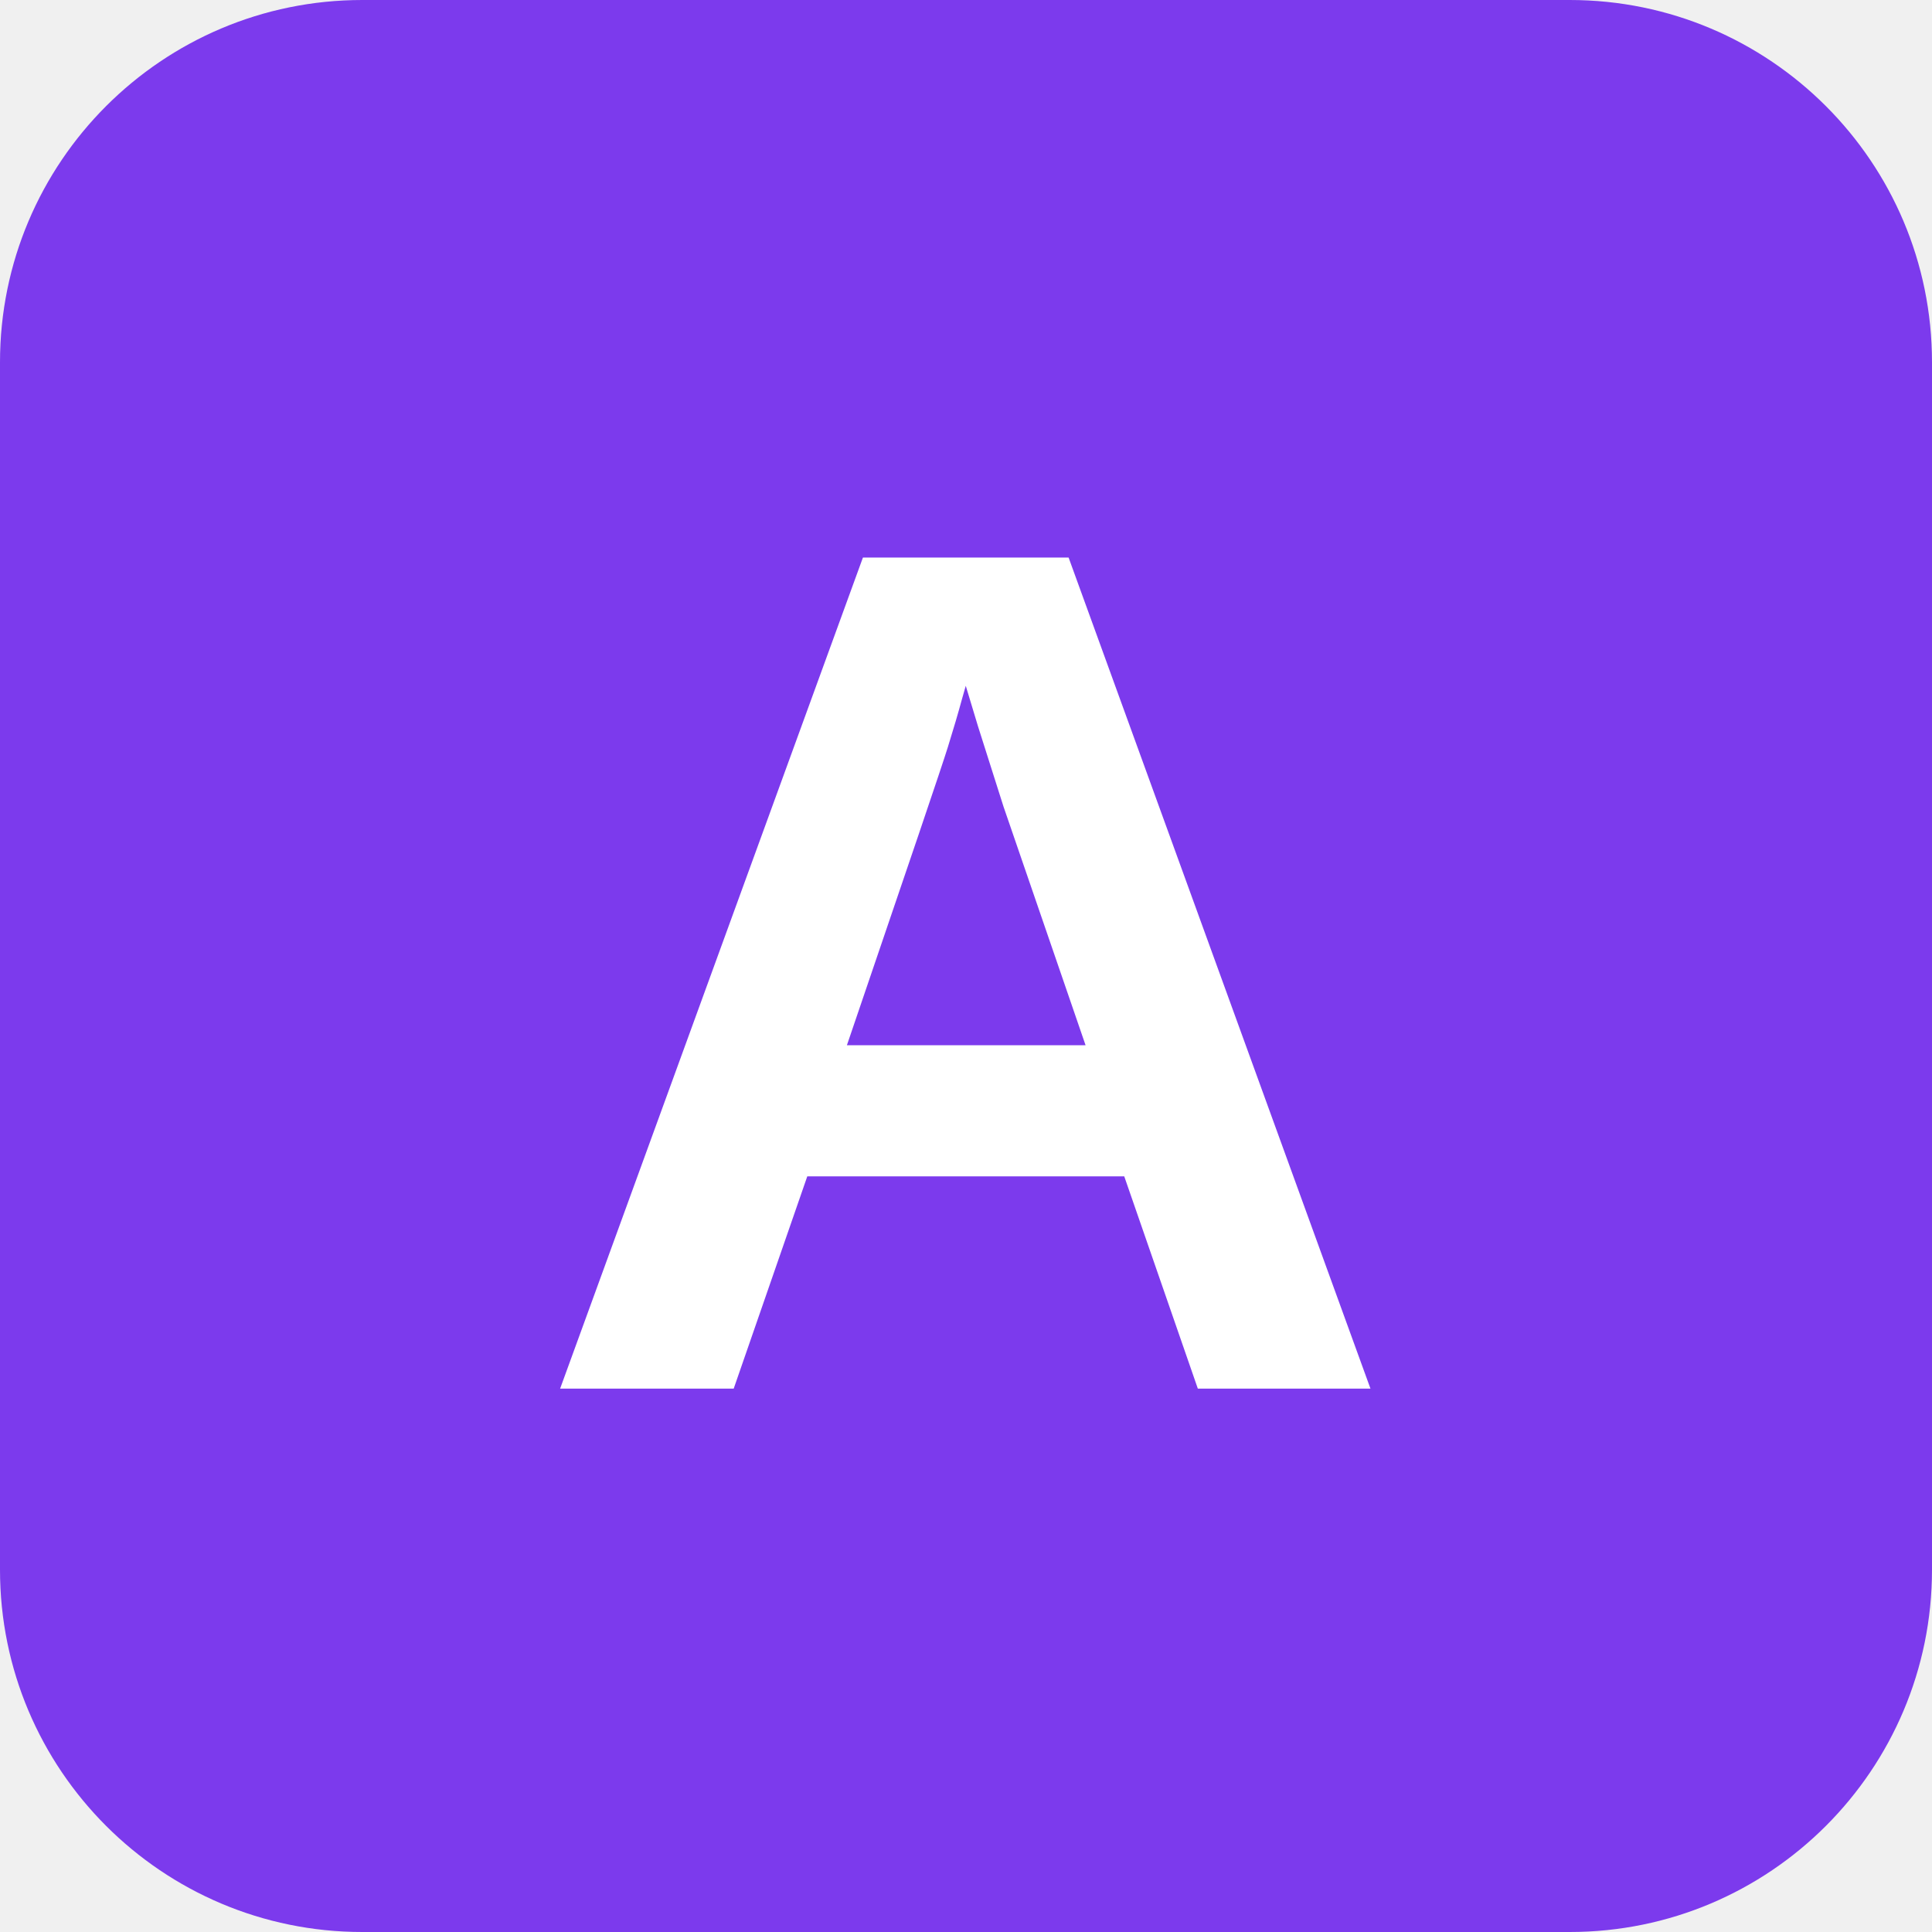
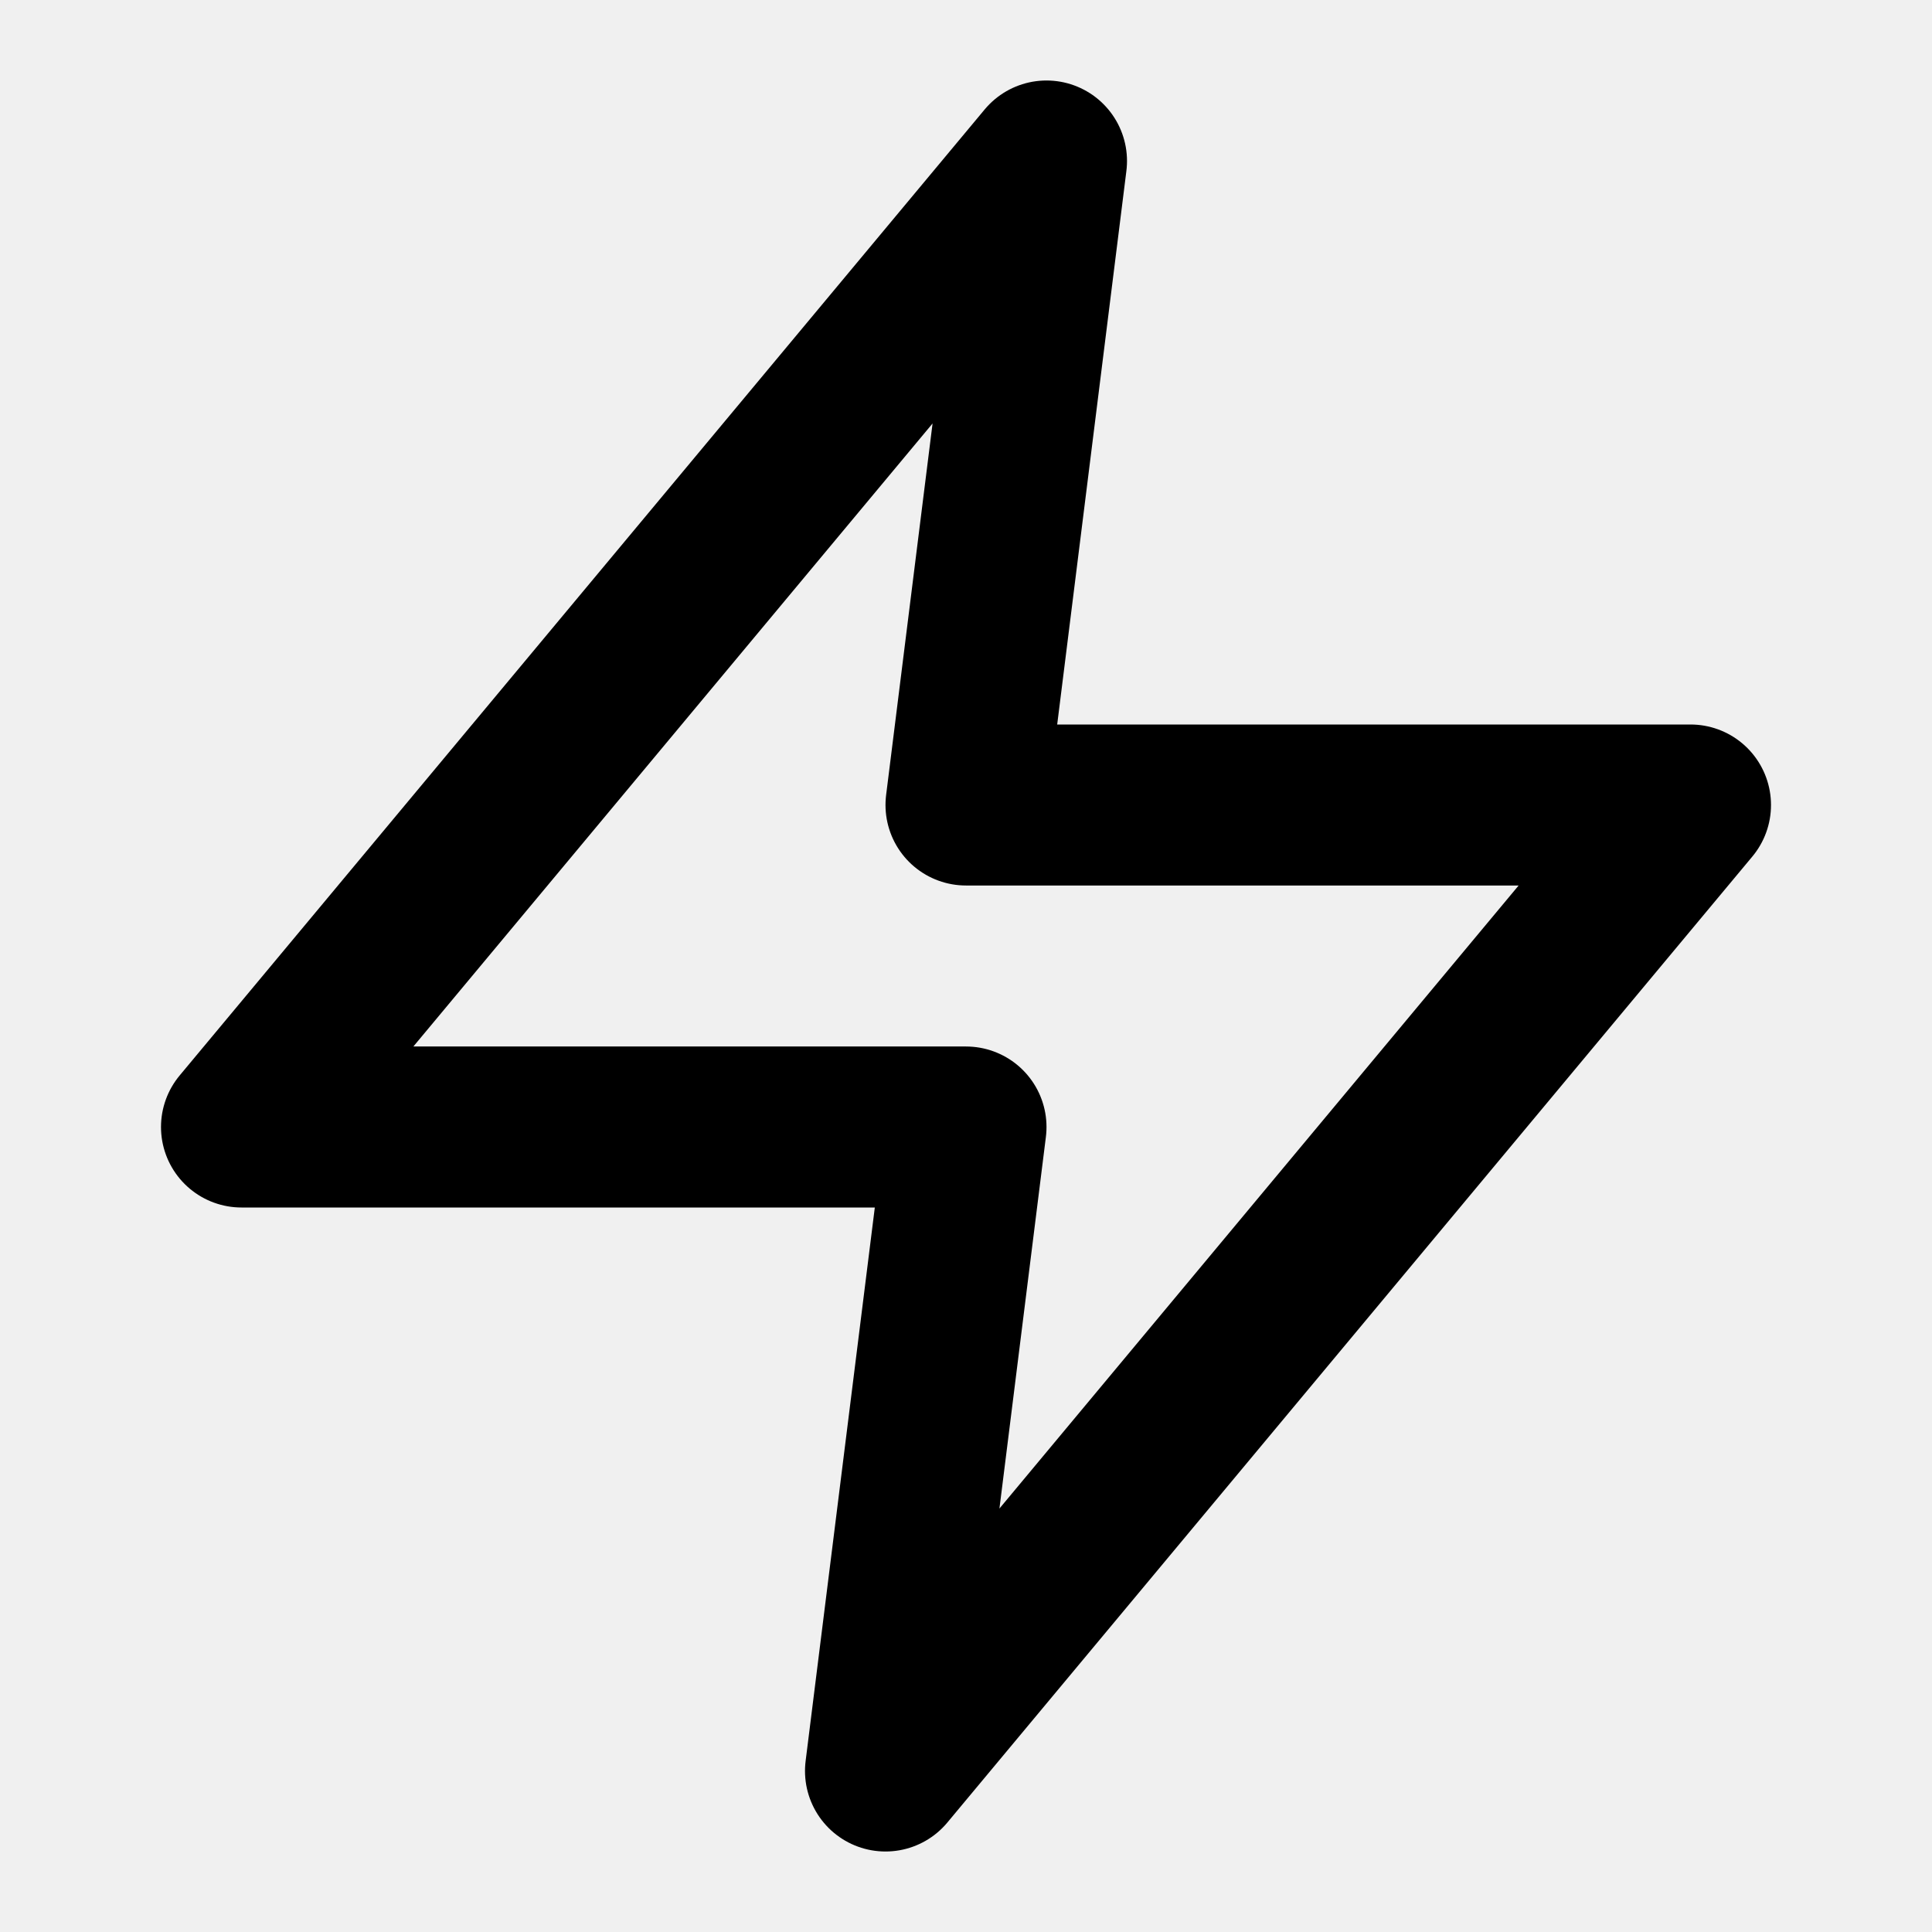
- <svg xmlns="http://www.w3.org/2000/svg" viewBox="0 0 32 32" fill="none">
-   <rect width="32" height="32" rx="6" fill="#7c3aed" />
-   <text x="16" y="23" text-anchor="middle" fill="white" font-family="Arial, sans-serif" font-size="20" font-weight="bold">A</text>
+ <svg xmlns="http://www.w3.org/2000/svg" viewBox="0 0 24 24" fill="none" stroke="currentColor" stroke-width="2" stroke-linecap="round" stroke-linejoin="round">
+   <path d="M13 2L3 14h9l-1 8 10-12h-9l1-8z" />
</svg>
